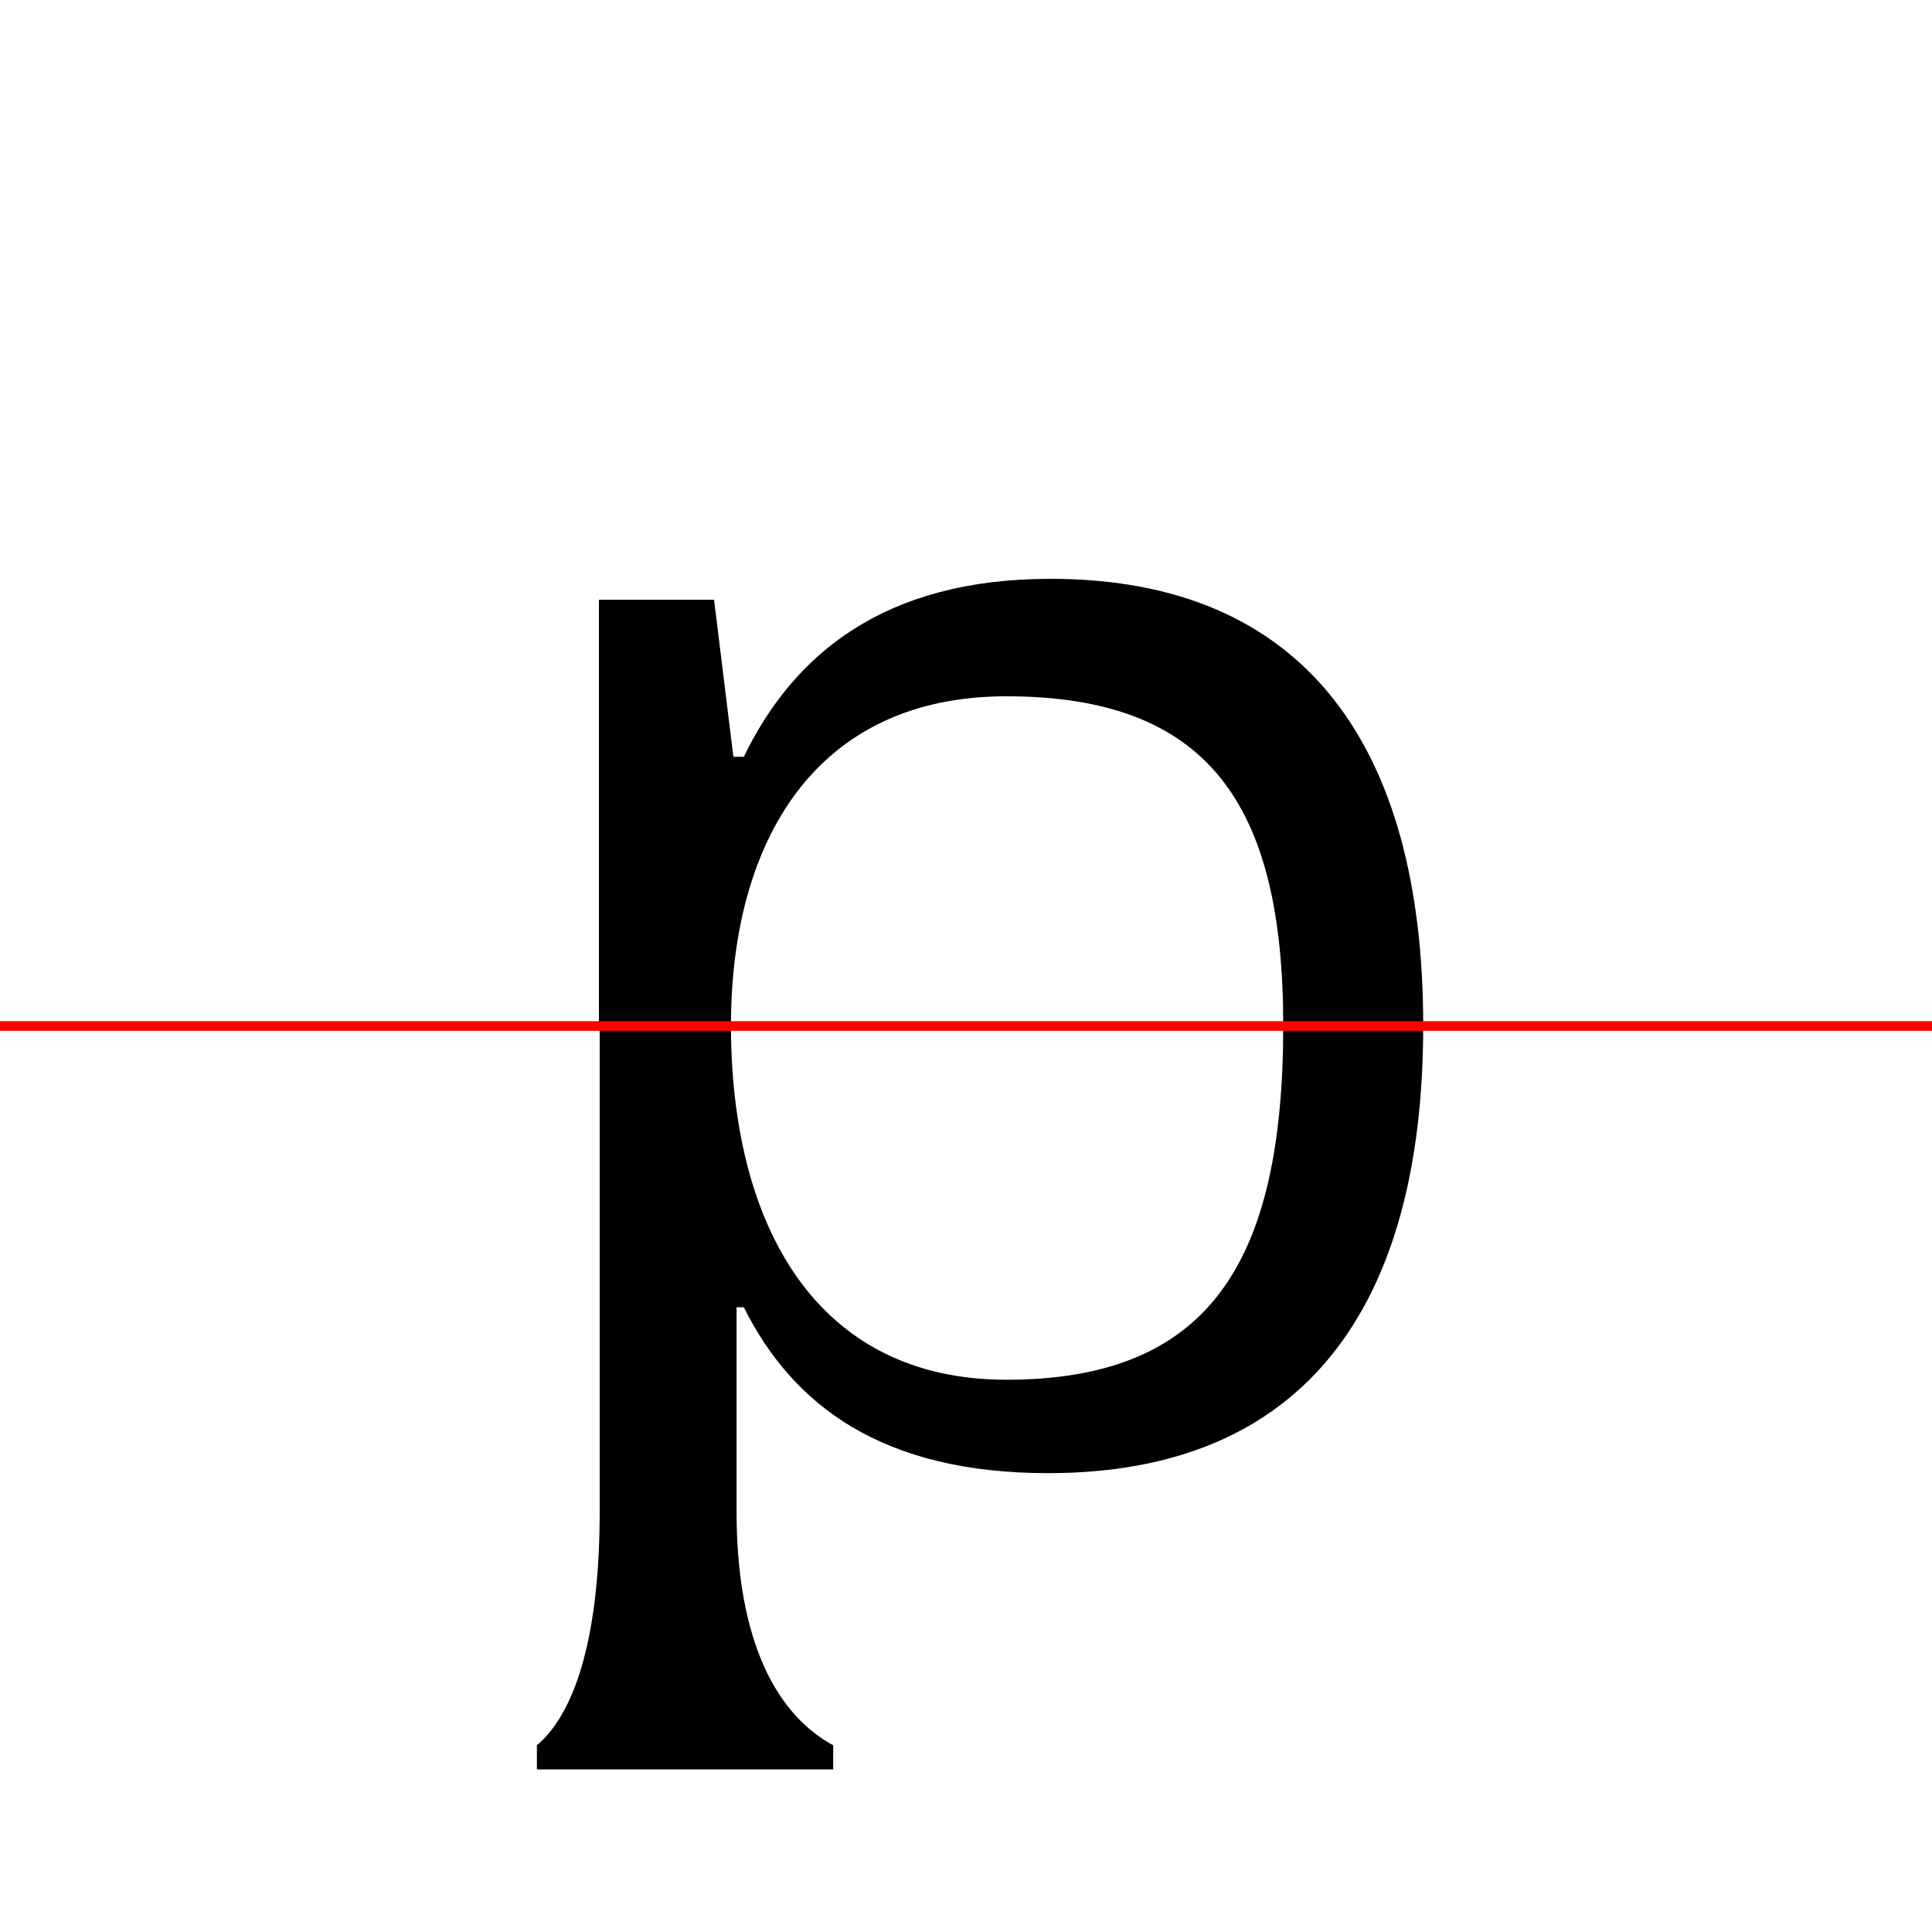
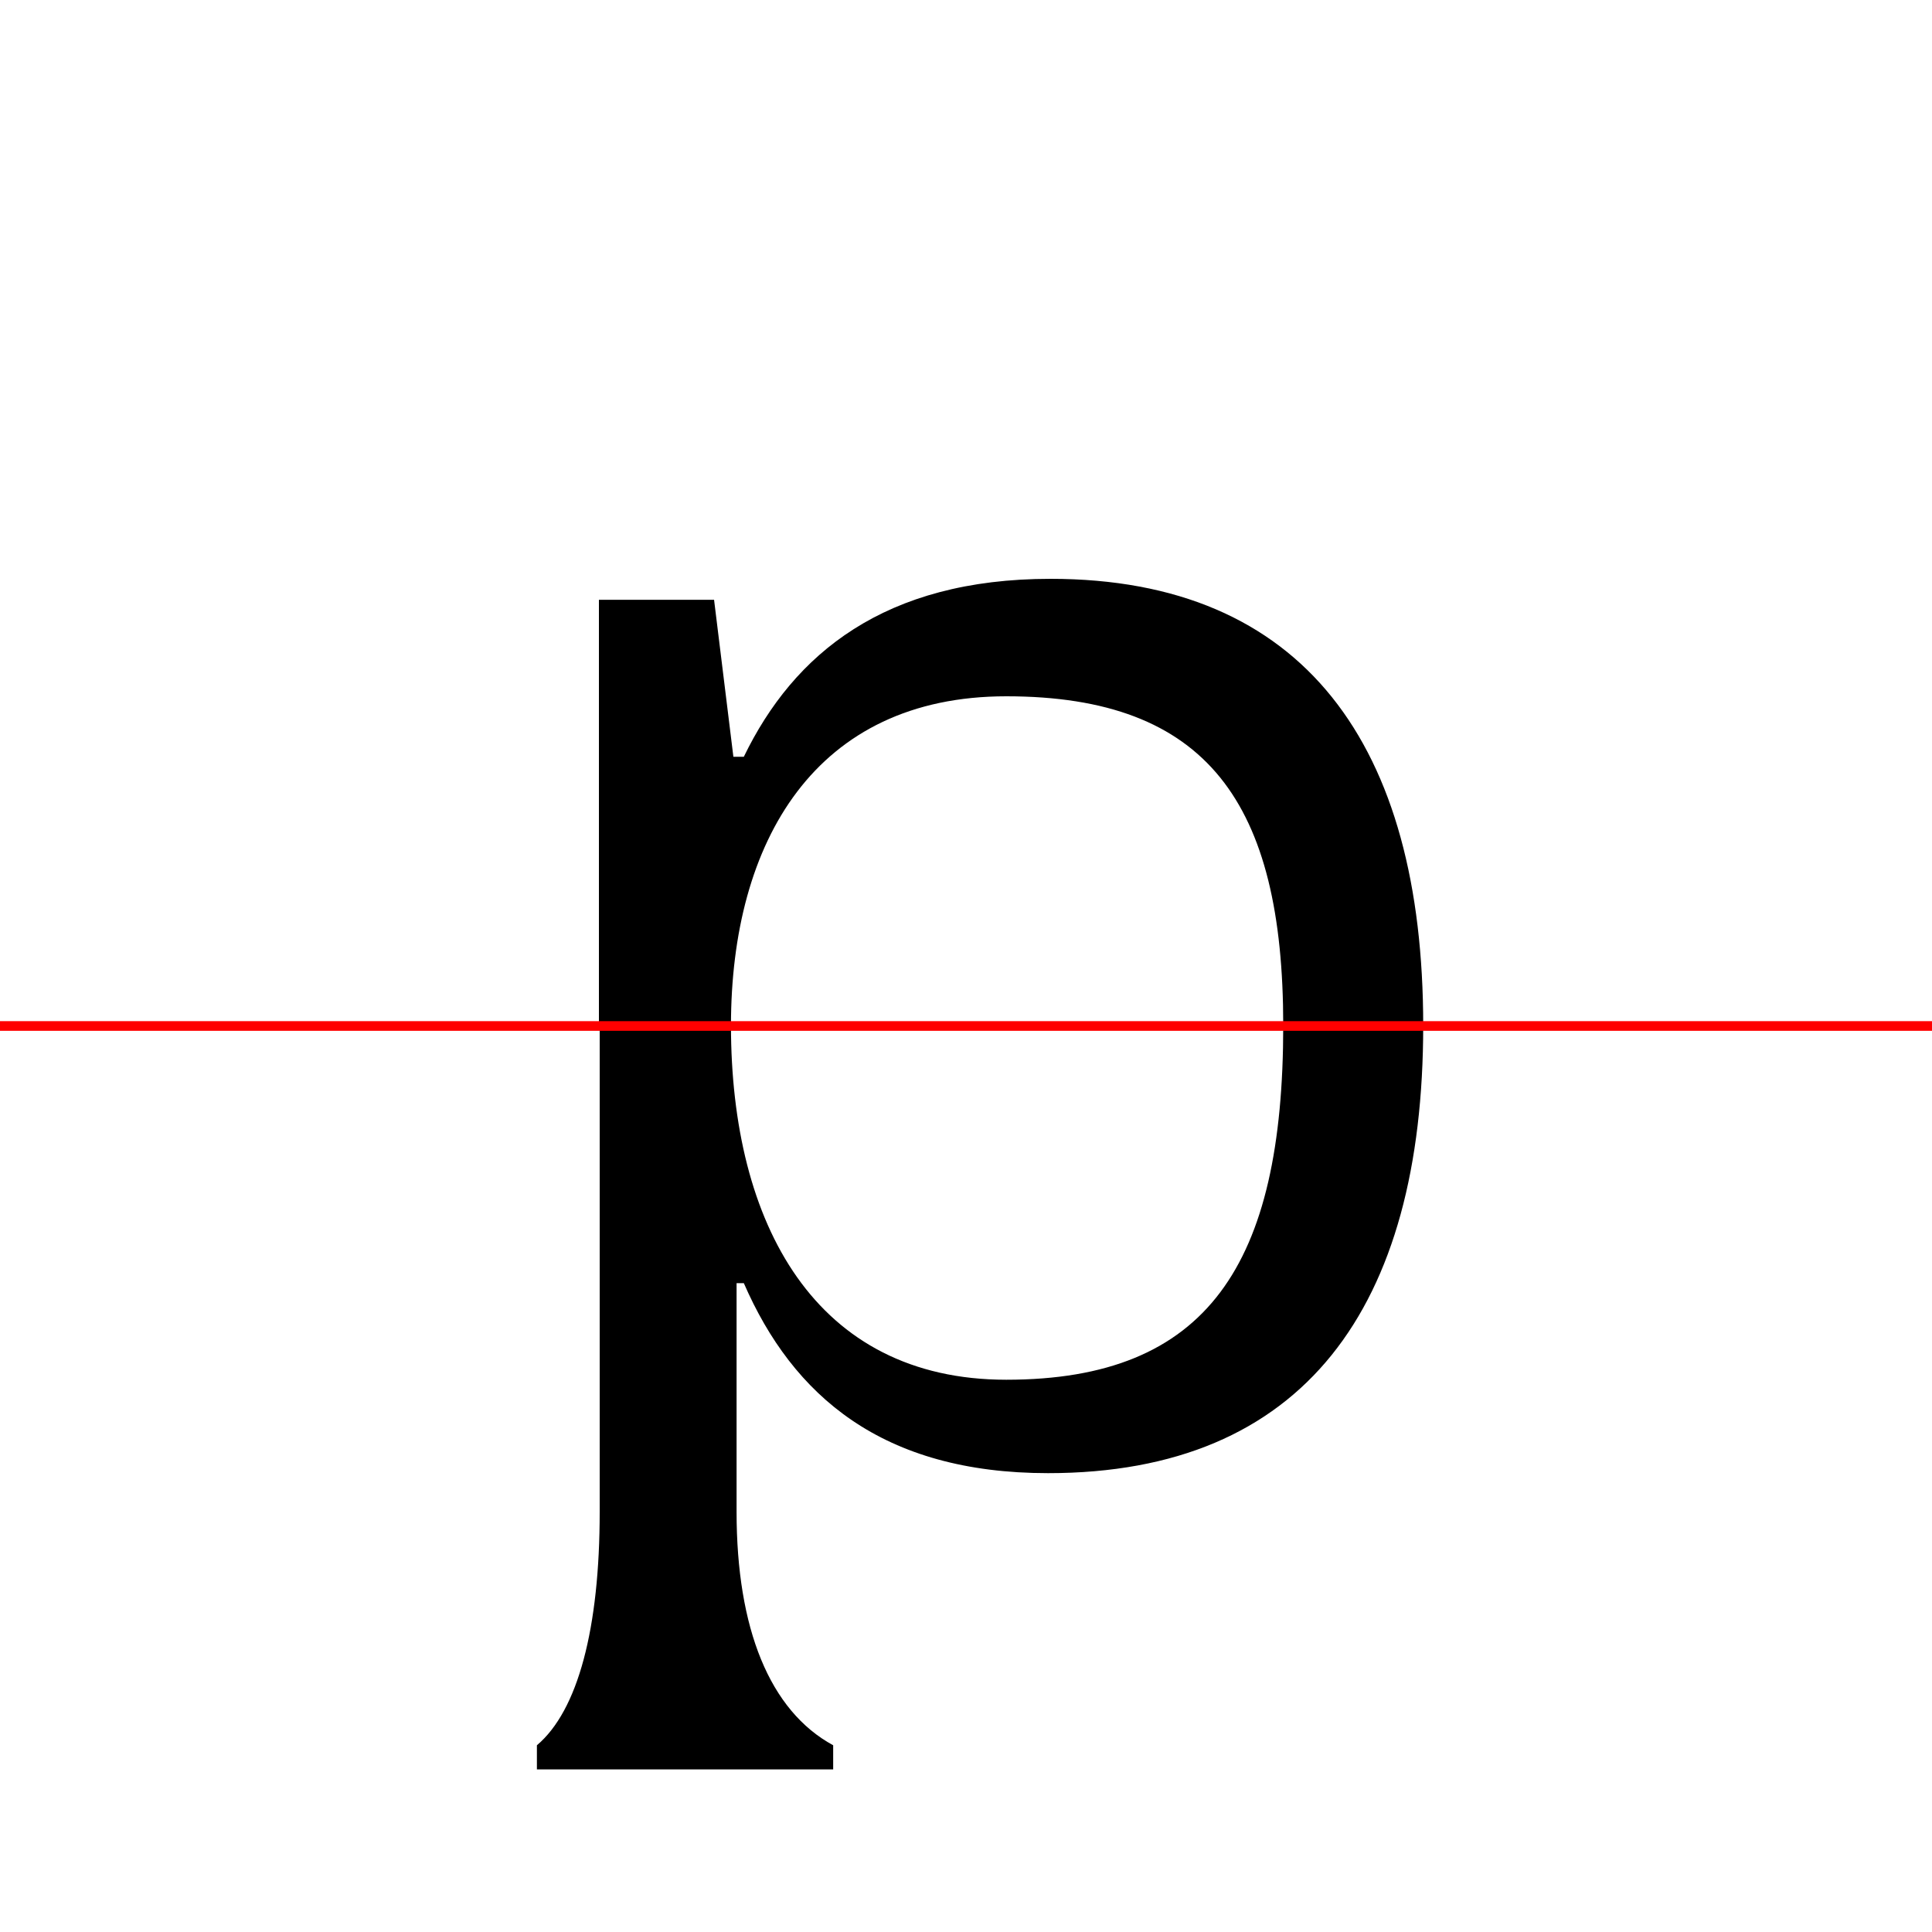
<svg xmlns="http://www.w3.org/2000/svg" width="200" height="200" viewBox="0 0 200 200" version="1.1">
  <path d="M0,0 l200,0 l0,200 l-200,0 Z M0,0" fill="rgb(255,255,255)" transform="matrix(1,0,0,-1,0,200)" />
  <clipPath id="clip389">
    <path clip-rule="evenodd" d="M0,43.79 l200,0 l0,200 l-200,0 Z M0,43.79" transform="matrix(1,0,0,-1,0,150)" />
  </clipPath>
  <g clip-path="url(#clip389)">
    <path d="M108.5,-2.5 c26.5,0,38.83,17.17,38.83,46.33 c0,29.0,-12.33,46.25,-38.58,46.25 c-17.17,0,-26.58,-7.75,-31.75,-18.42 l-1.08,0 l-2.0,16.25 l-11.92,0 l0,-24.25 l0,-70.17 l0,-26.67 l14.17,0 l0,26.67 l0,21.17 l0.75,0 c5.08,-10.17,14.42,-17.17,31.58,-17.17 Z M104.17,9.67 c-19.75,0,-28.5,15.0,-28.5,34.17 c0,19.08,8.75,34.08,28.5,34.08 c20.83,0,28.67,-11.08,28.67,-34.08 c0,-23.08,-7.83,-34.17,-28.67,-34.17 Z M104.17,9.67" fill="rgb(0,0,0)" transform="matrix(1,0,0,-1,0,150)" />
  </g>
  <clipPath id="clip390">
    <path clip-rule="evenodd" d="M0,-50 l200,0 l0,93.79 l-200,0 Z M0,-50" transform="matrix(1,0,0,-1,0,150)" />
  </clipPath>
  <g clip-path="url(#clip390)">
-     <path d="M108.5,-2.5 c26.5,0,38.83,17.17,38.83,46.33 c0,29.0,-12.33,46.25,-38.58,46.25 c-17.17,0,-26.58,-7.75,-31.75,-18.83 l-1.0,0 l-2.0,17.08 l-18.42,-0.58 l0,-2.5 c4.25,-3.25,6.5,-10.08,6.5,-21.75 l0,-70.0 c0,-12.08,-2.25,-20.58,-6.5,-24.17 l0,-2.5 l30.67,0 l0,2.5 c-6.58,3.58,-10.0,12.08,-10.0,24.17 l0,21.17 l0.75,0 c5.08,-10.17,14.33,-17.17,31.5,-17.17 Z M104.17,7.17 c-19.75,0,-28.5,16.08,-28.5,36.67 c0,20.5,8.75,36.58,28.5,36.58 c20.83,0,28.67,-11.92,28.67,-36.58 c0,-24.75,-7.83,-36.67,-28.67,-36.67 Z M104.17,7.17" fill="rgb(0,0,0)" transform="matrix(1,0,0,-1,0,150)" />
+     <path d="M108.5,-2.5 c26.5,0,38.83,17.17,38.83,46.33 c0,29.0,-12.33,46.25,-38.58,46.25 c-17.17,0,-26.58,-8.75,-31.75,-21.33 l-1.0,0 l-2.0,19.58 l-18.42,-0.58 l0,-2.5 c4.25,-3.25,6.5,-10.08,6.5,-21.75 l0,-70.0 c0,-12.08,-2.25,-20.58,-6.5,-24.17 l0,-2.5 l30.67,0 l0,2.5 c-6.58,3.58,-10.0,12.08,-10.0,24.17 l0,23.67 l0.75,0 c5.08,-11.67,14.33,-19.67,31.5,-19.67 Z M104.17,7.17 c-19.75,0,-28.5,16.08,-28.5,36.67 c0,20.5,8.75,36.58,28.5,36.58 c20.83,0,28.67,-11.92,28.67,-36.58 c0,-24.75,-7.83,-36.67,-28.67,-36.67 Z M104.17,7.17" fill="rgb(0,0,0)" transform="matrix(1,0,0,-1,0,150)" />
  </g>
  <path d="M0,43.79 l200,0" fill="none" stroke="rgb(255,0,0)" stroke-width="1" transform="matrix(1,0,0,-1,0,150)" />
</svg>
